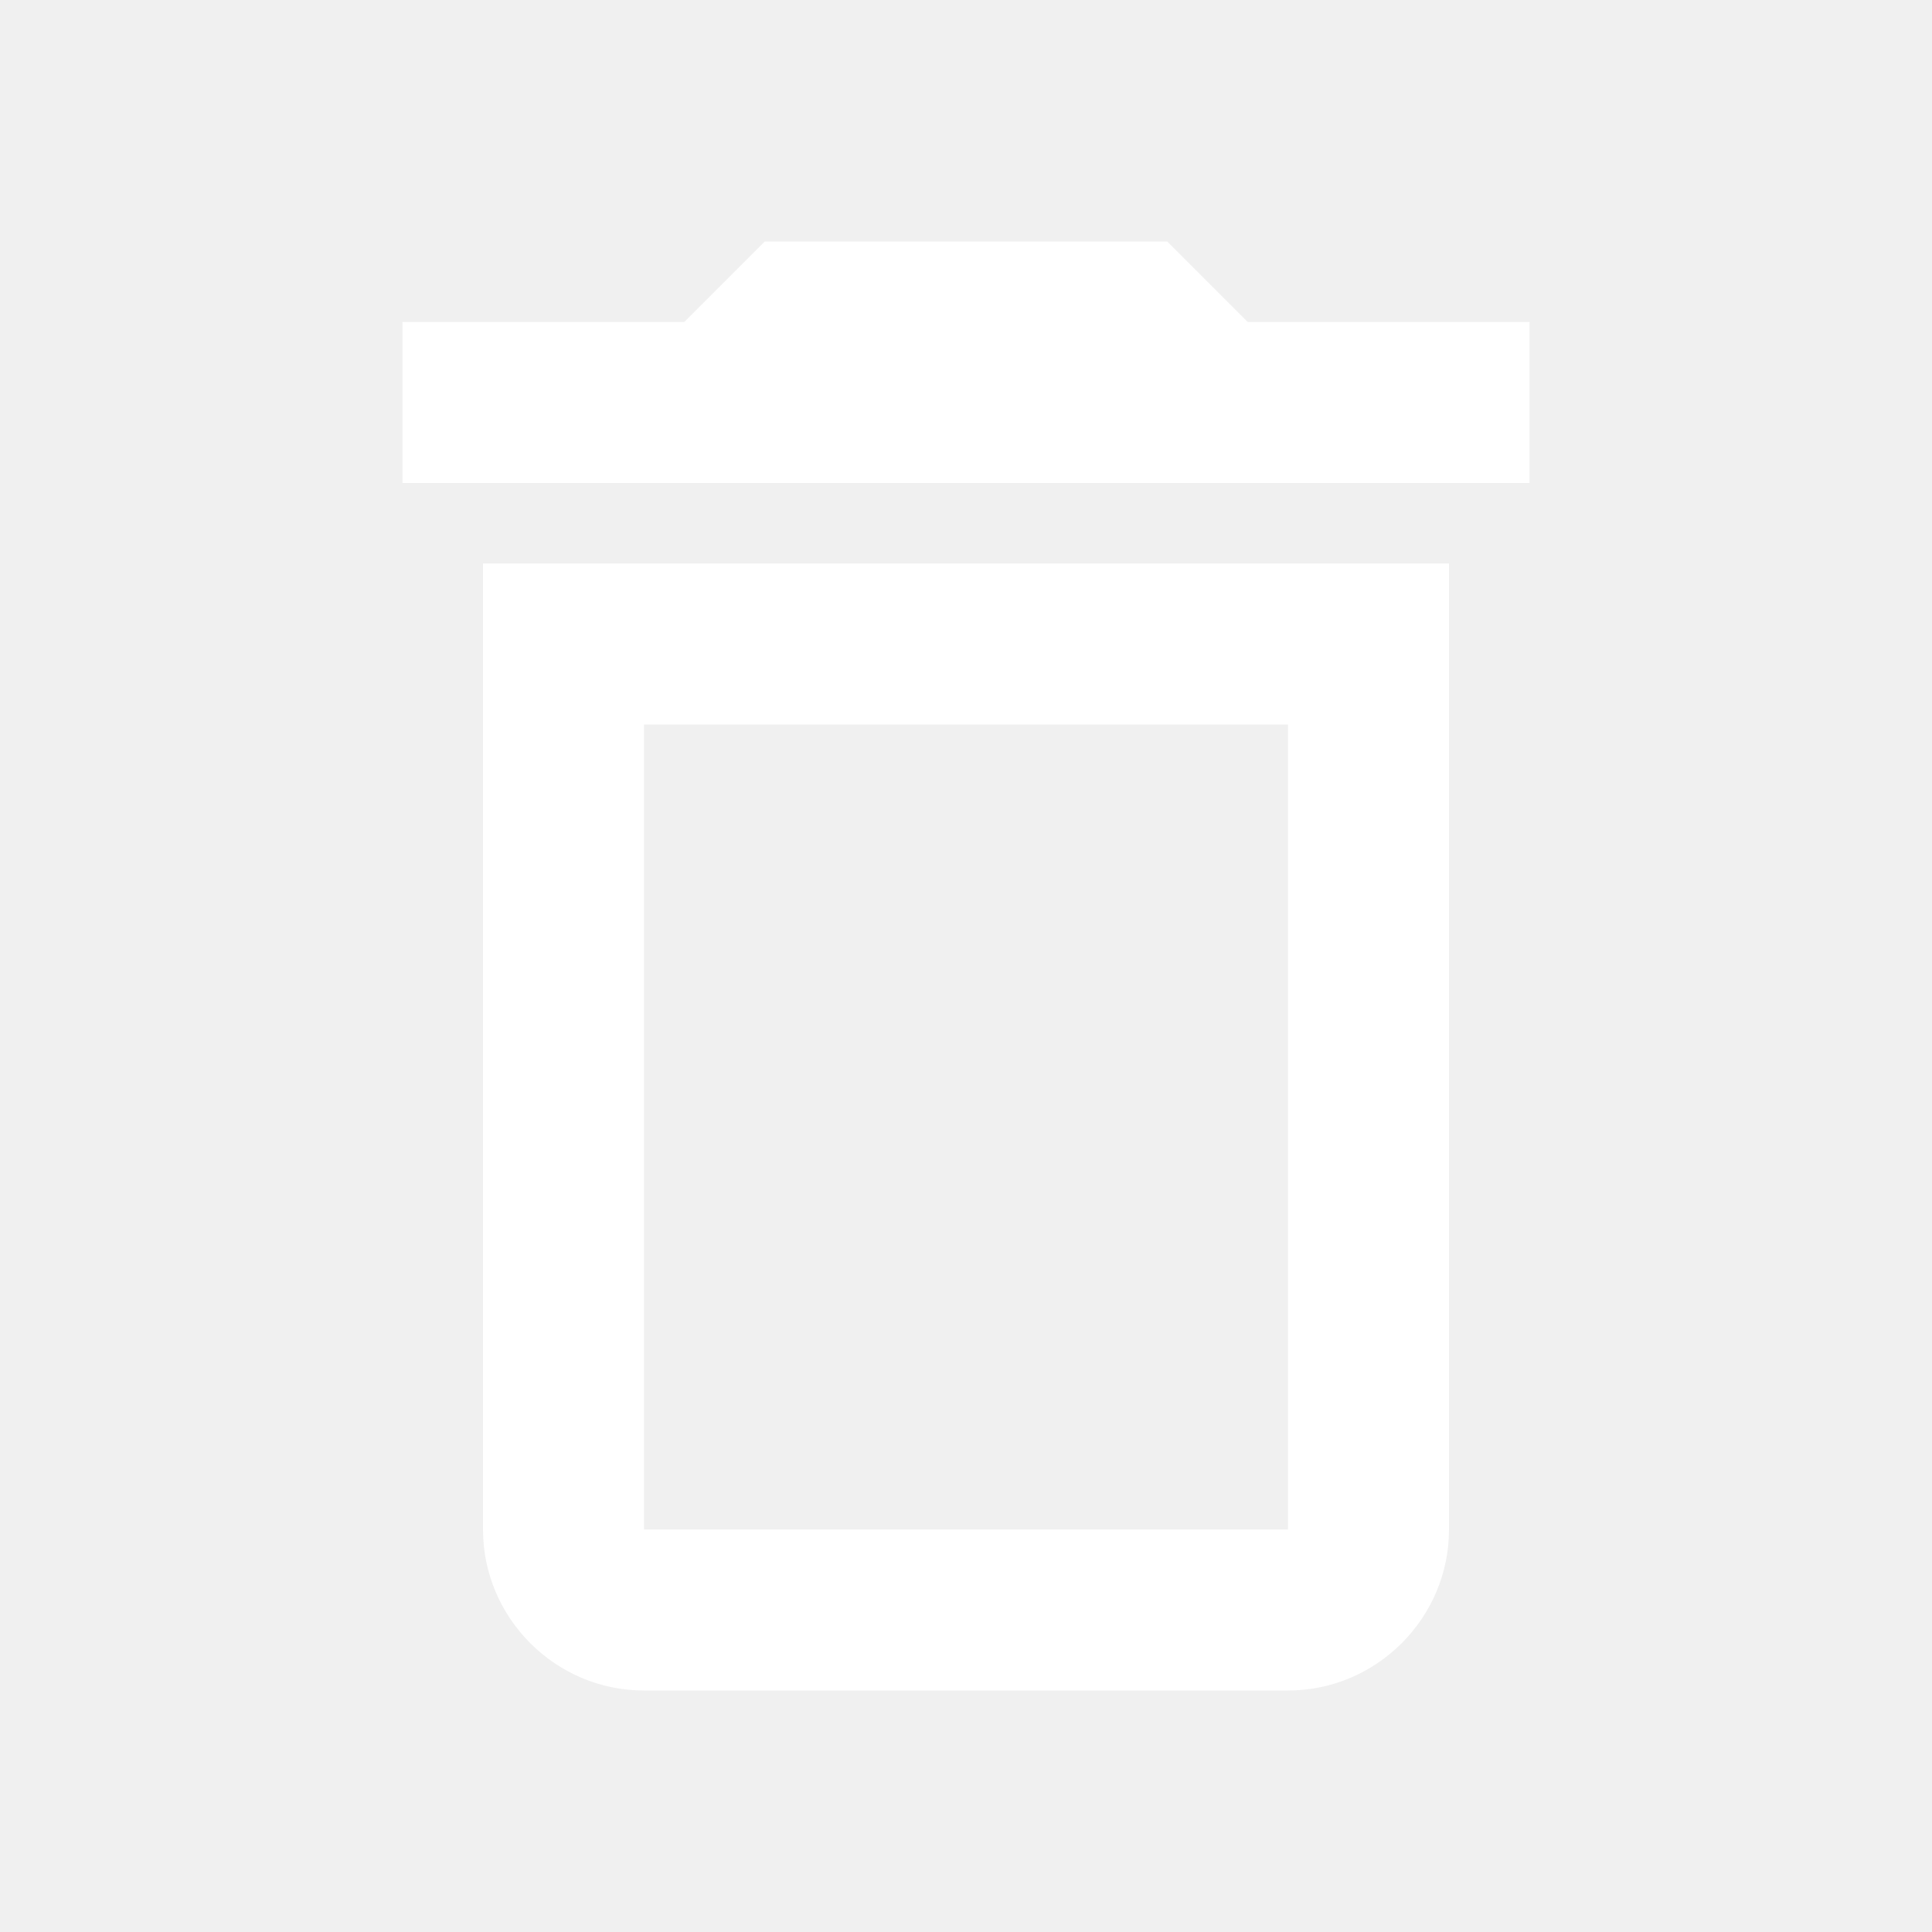
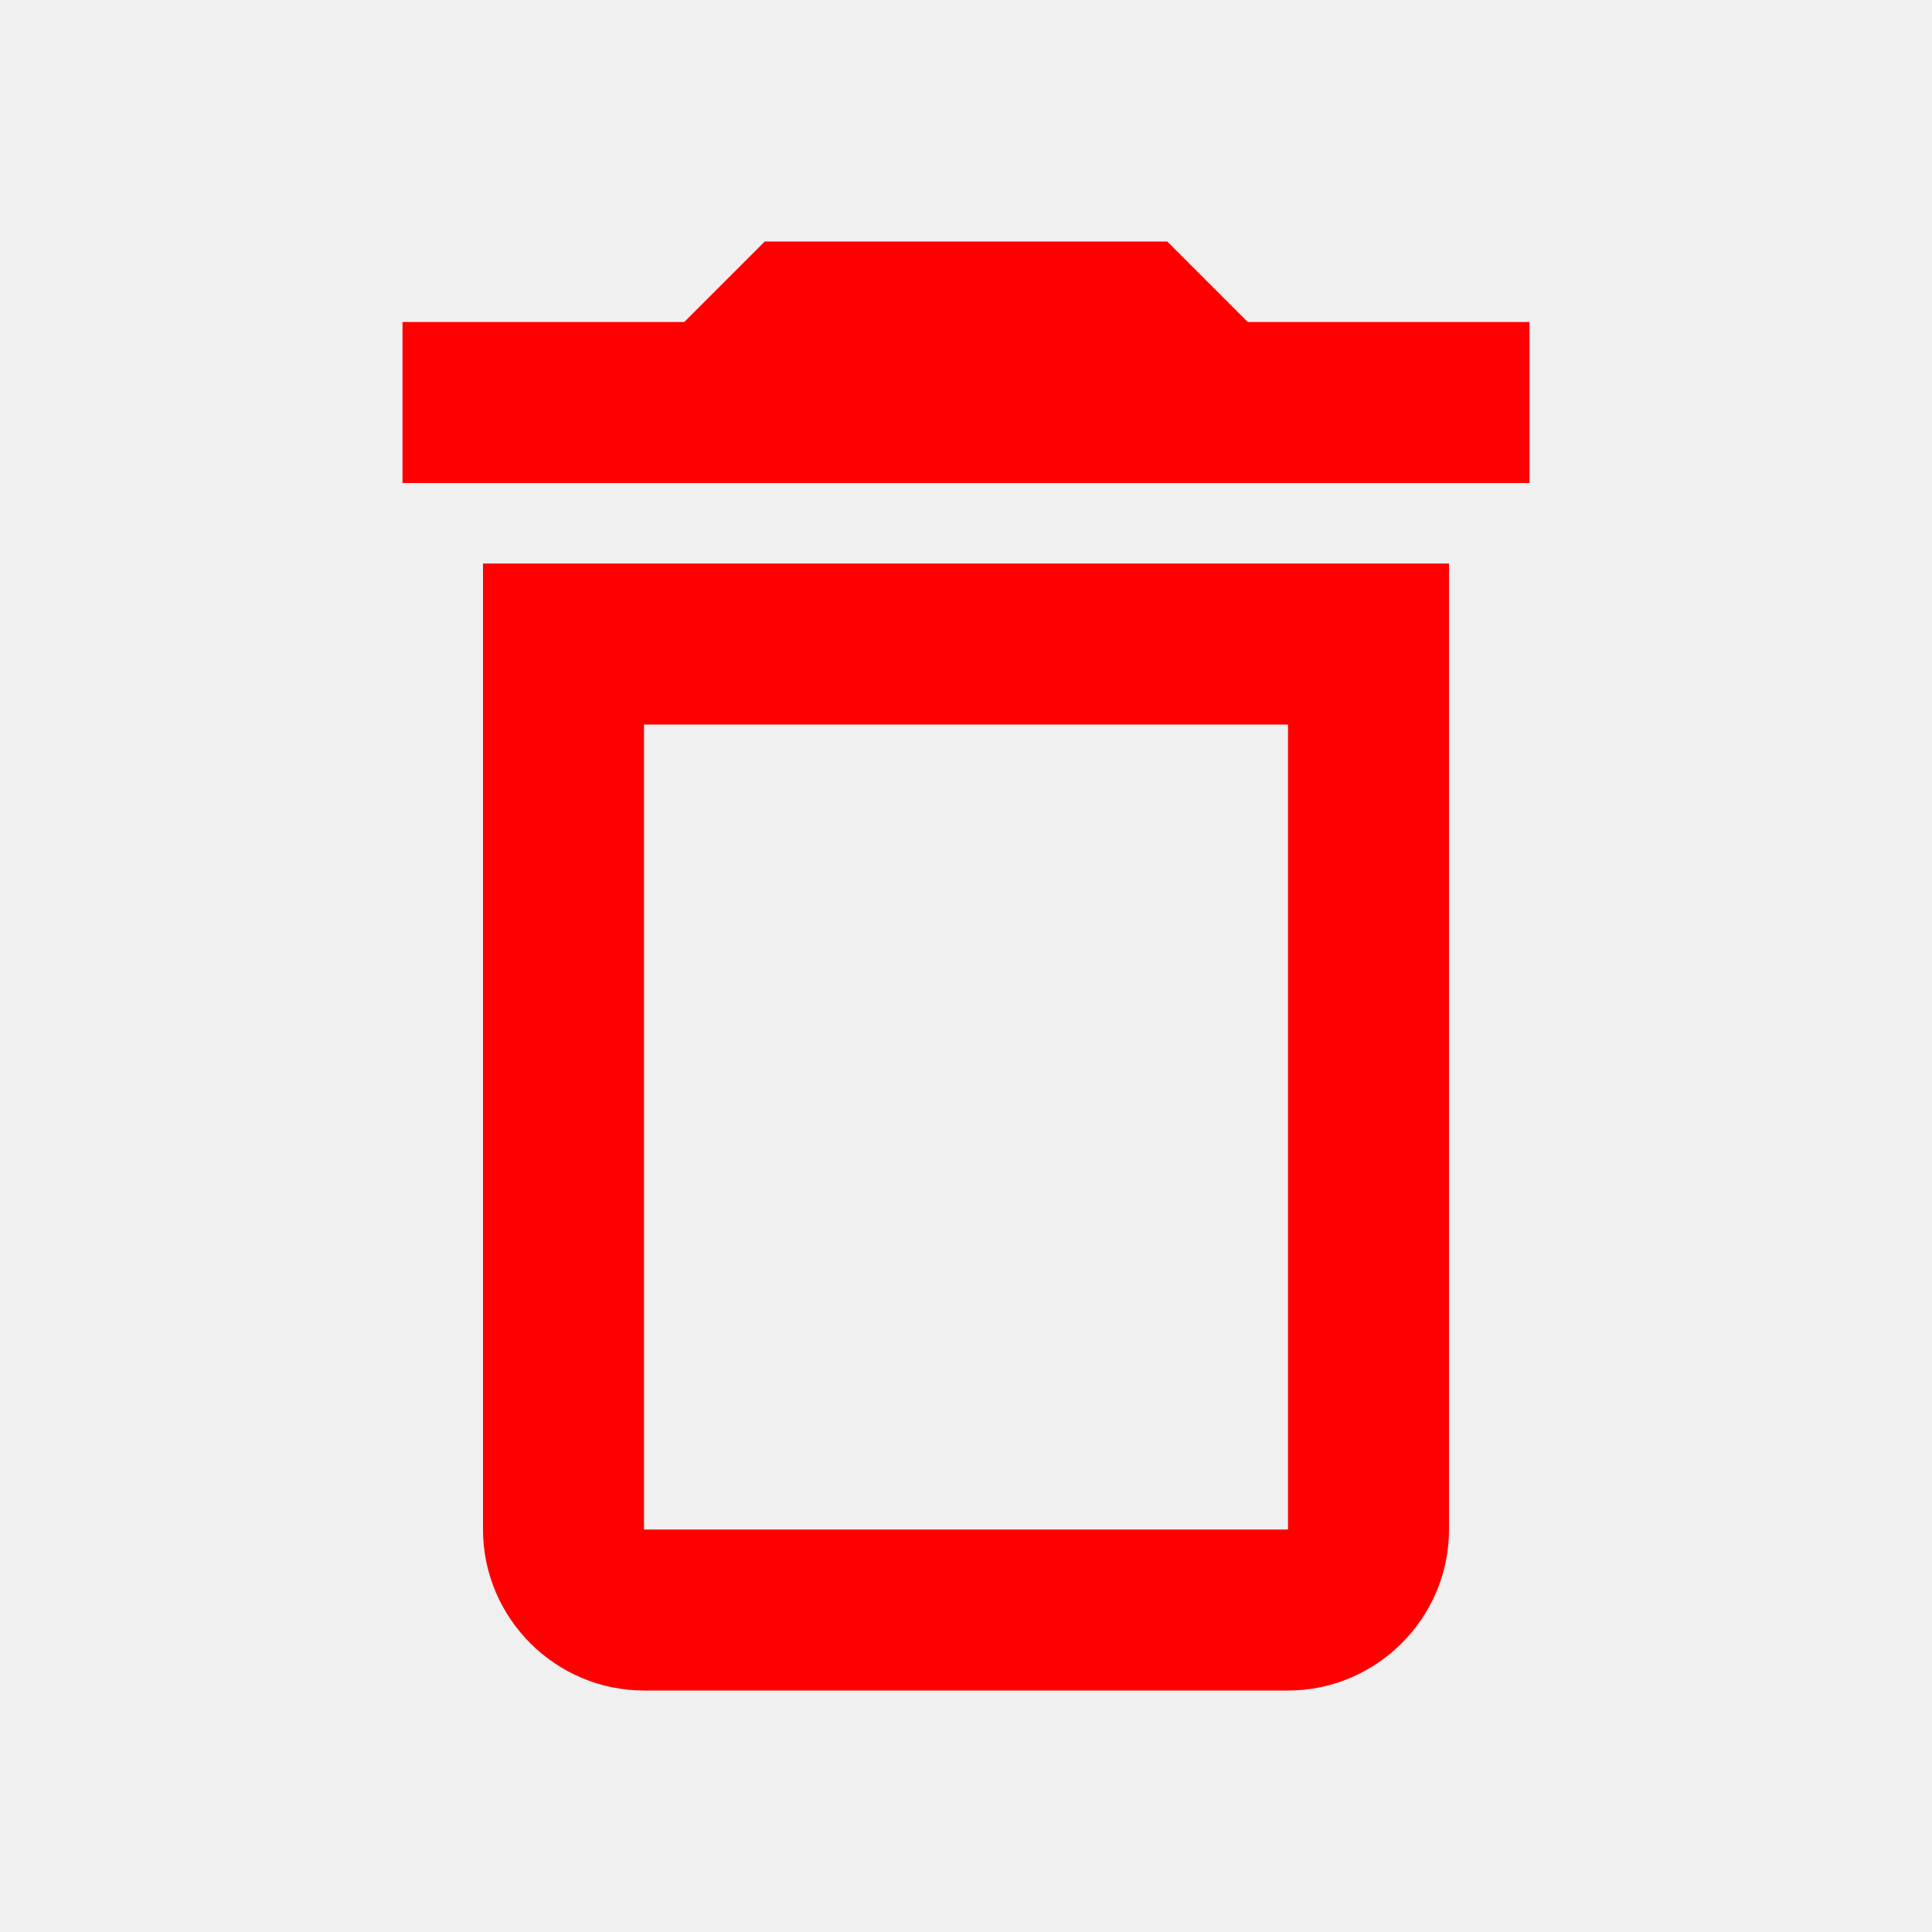
- <svg xmlns="http://www.w3.org/2000/svg" width="25" height="25" fill="#FFF" viewBox="0 0 24 24">
+ <svg xmlns="http://www.w3.org/2000/svg" width="25" height="25" fill="red" viewBox="0 0 24 24">
  <path fill="none" d="M0 0h24v24H0V0z" />
  <path d="M16 9v10H8V9h8m-1.5-6h-5l-1 1H5v2h14V4h-3.5l-1-1zM18 7H6v12c0 1.1.9 2 2 2h8c1.1 0 2-.9 2-2V7z" />
</svg>
